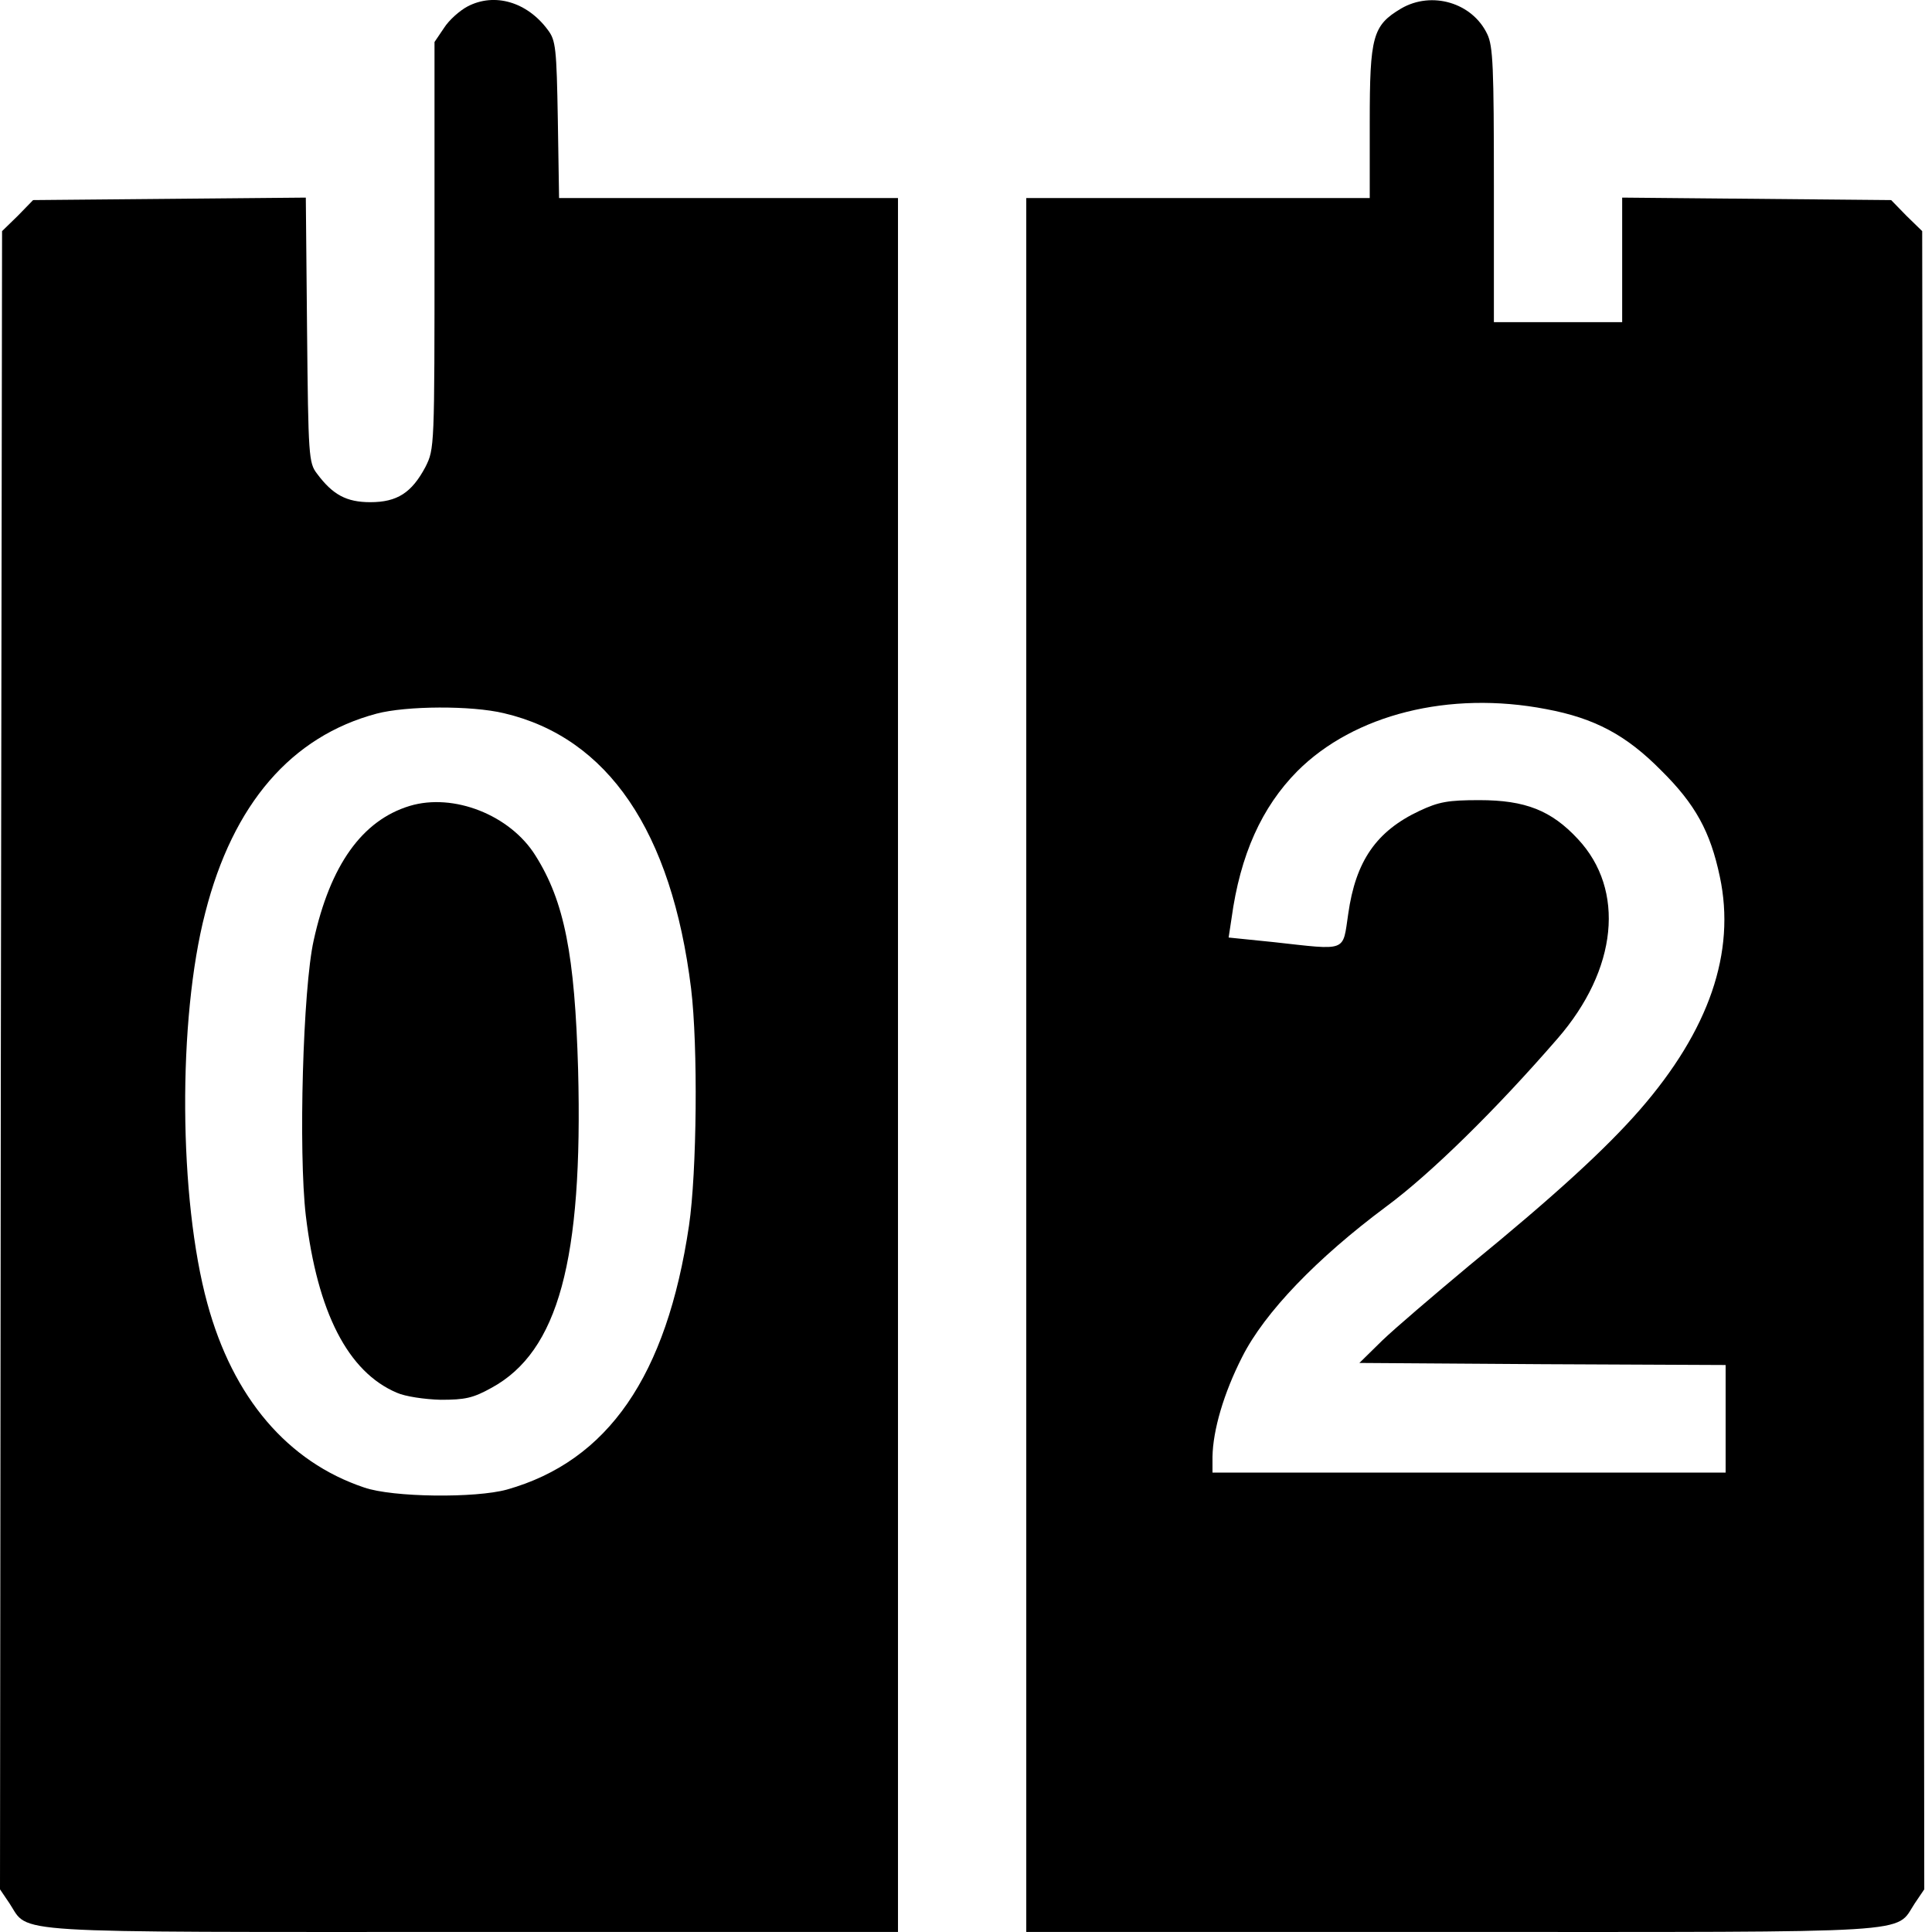
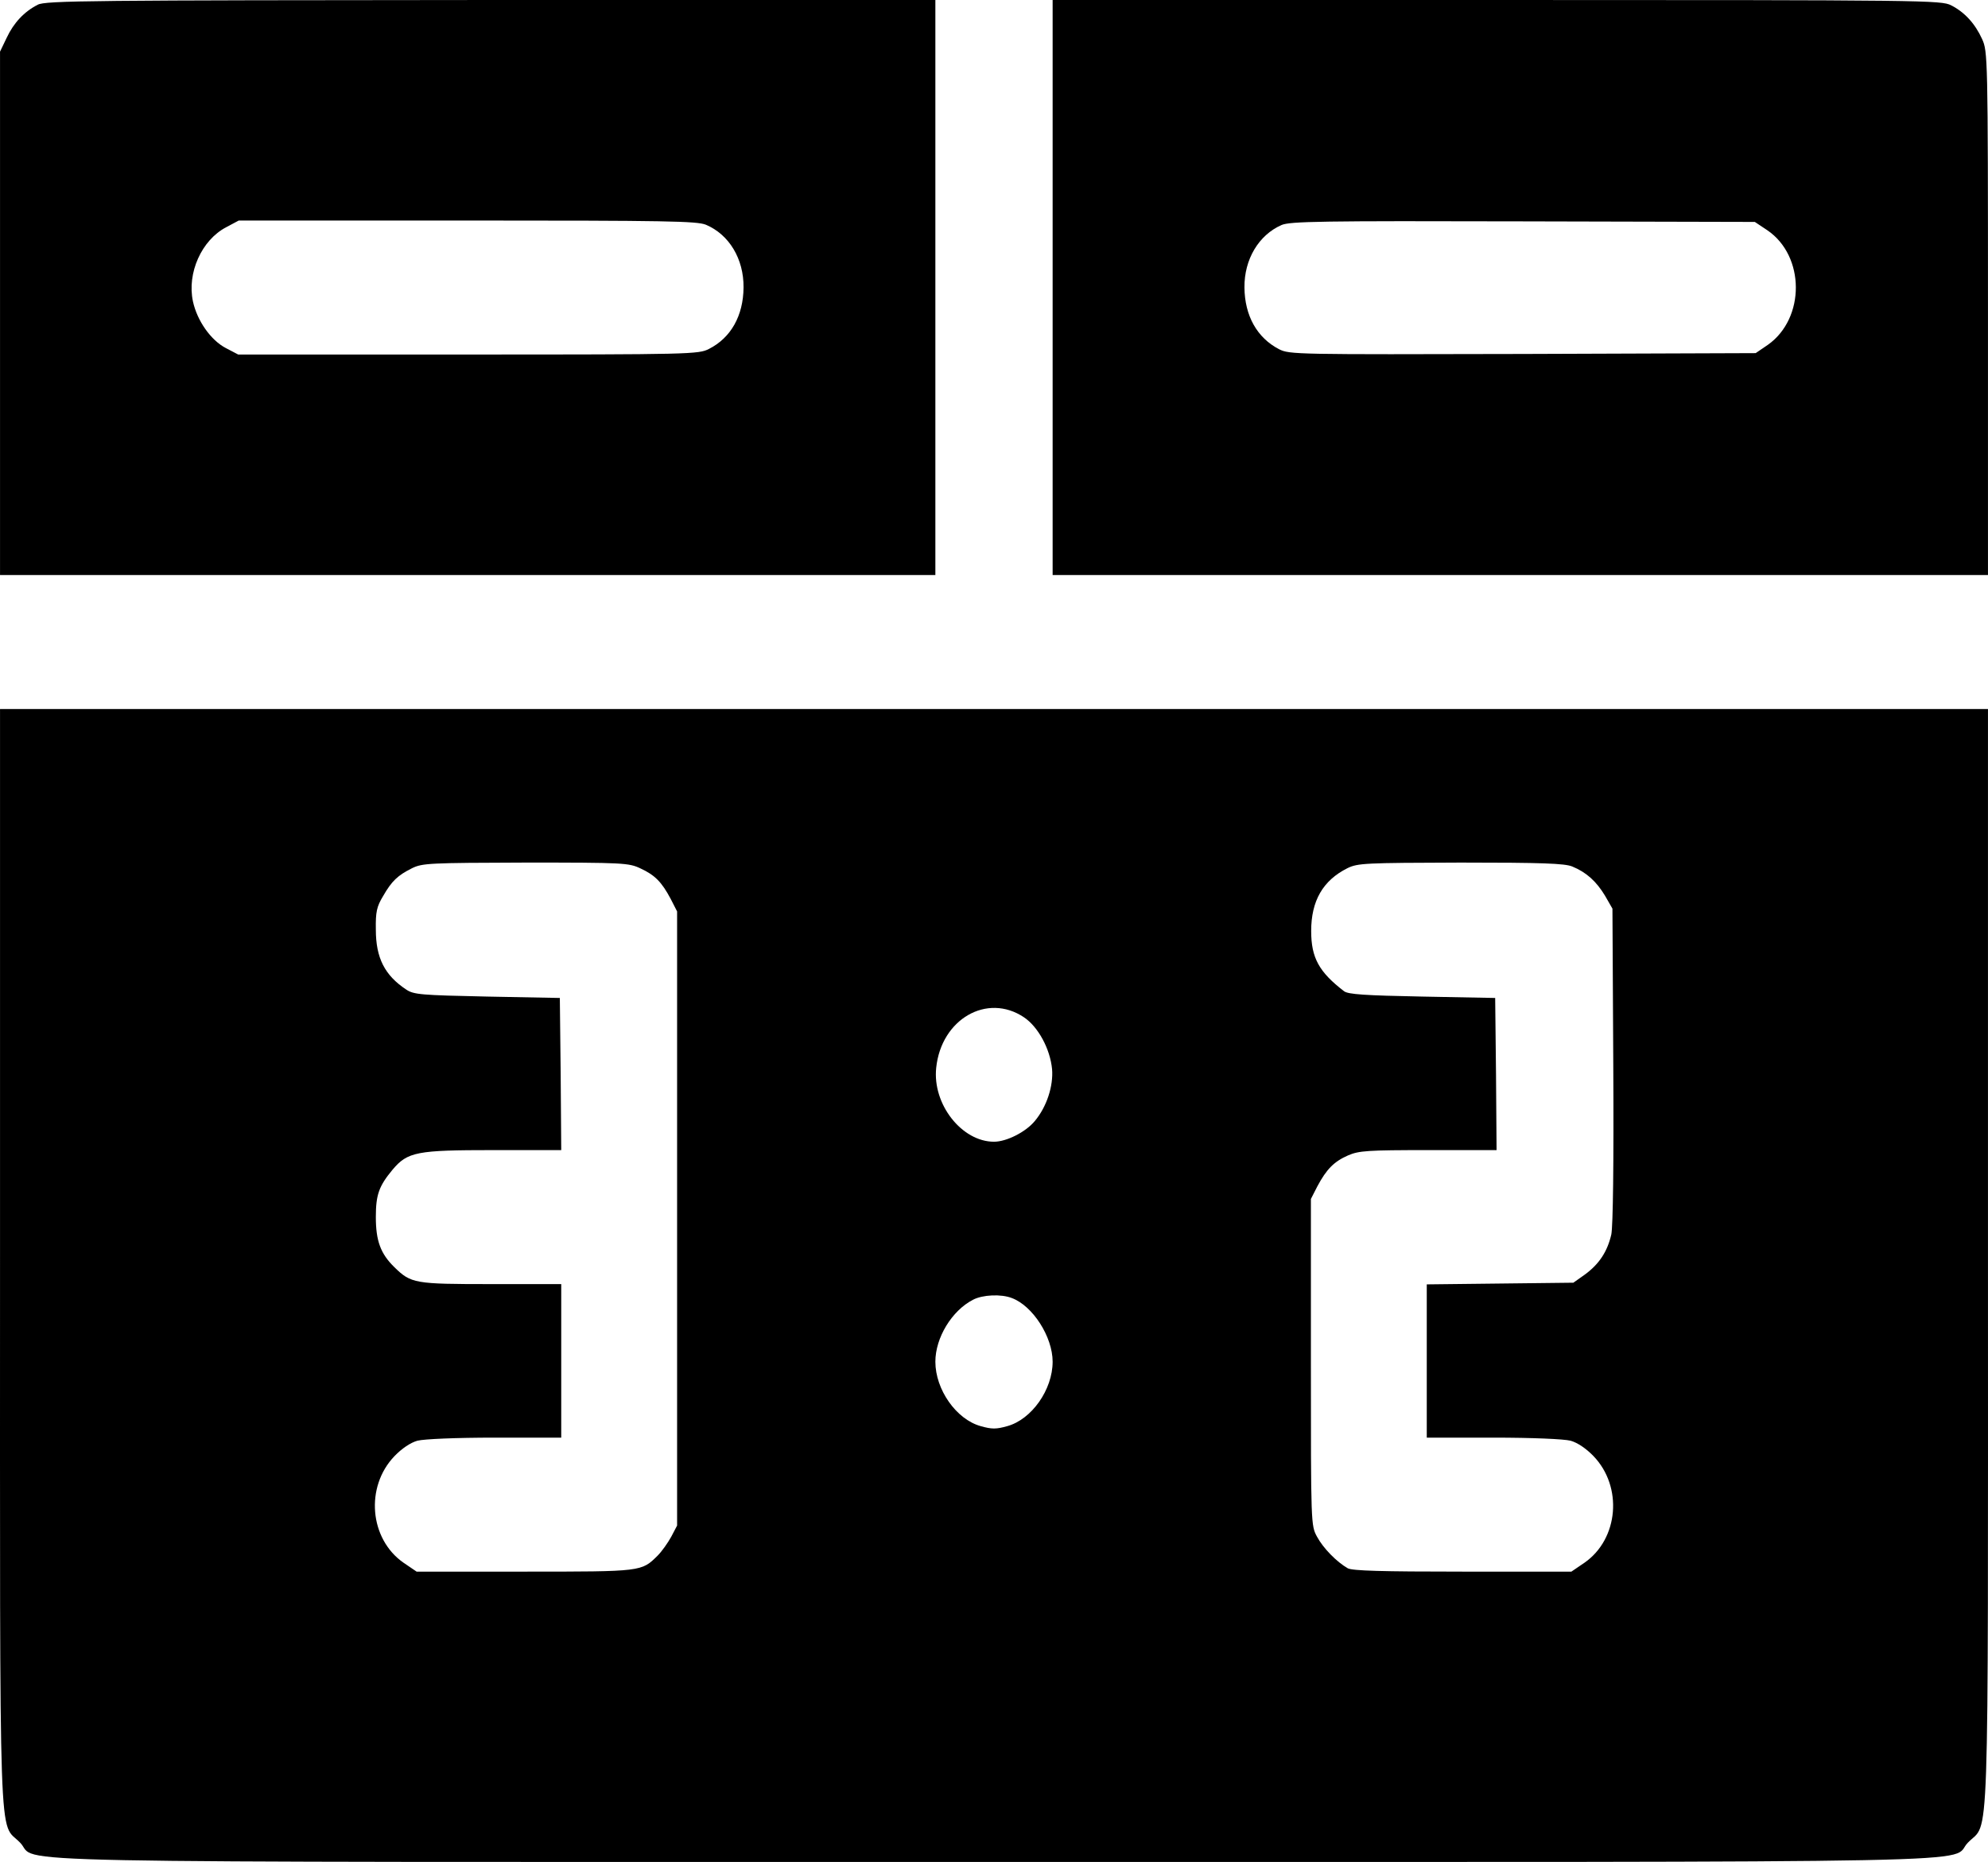
- <svg xmlns="http://www.w3.org/2000/svg" version="1.0" preserveAspectRatio="xMidYMid meet" viewBox="47 43.15 465 466.86">
-   <g transform="translate(0,553) scale(0.1,-0.1)" fill="#000000" stroke="none">
-     <path d="M1600 5083 c-19 -10 -45 -33 -57 -52 l-23 -34 0 -491 c0 -490 0 -492 -22 -536 -33 -62 -68 -85 -133 -85 -58 0 -91 18 -129 69 -20 26 -21 42 -24 347 l-3 320 -329 -3 -330 -3 -37 -38 -38 -37 -3 -2004 -2 -2003 23 -34 c49 -74 -27 -69 1120 -69 l1027 0 0 2095 0 2095 -409 0 -410 0 -3 189 c-3 173 -5 192 -24 217 -50 68 -129 91 -194 57z m88 -1708 c251 -59 405 -285 452 -665 17 -140 14 -444 -5 -573 -54 -364 -196 -569 -440 -638 -76 -21 -276 -19 -345 5 -185 62 -317 217 -379 445 -69 252 -72 686 -5 944 67 263 208 426 414 481 72 19 229 20 308 1z" />
-     <path d="M1460 3151 c-115 -35 -192 -143 -232 -325 -26 -116 -37 -511 -19 -665 28 -234 102 -378 220 -428 20 -9 67 -16 106 -17 59 0 78 4 123 29 161 88 221 308 209 769 -8 277 -33 406 -103 517 -61 98 -198 152 -304 120z" />
-     <path d="M3856 5078 c-69 -41 -76 -67 -76 -275 l0 -183 -415 0 -415 0 0 -2095 0 -2095 1028 0 c1146 0 1070 -5 1119 69 l23 34 -2 2003 -3 2004 -38 37 -37 38 -325 3 -325 3 0 -151 0 -150 -155 0 -155 0 0 331 c0 285 -2 336 -16 365 -36 76 -134 105 -208 62z m350 -1693 c118 -22 194 -63 278 -148 83 -82 119 -148 142 -257 39 -183 -26 -371 -193 -563 -82 -94 -205 -207 -413 -377 -85 -71 -180 -152 -210 -181 l-55 -54 443 -3 442 -2 0 -130 0 -130 -620 0 -620 0 0 38 c1 64 27 154 72 242 54 107 180 238 348 363 107 79 265 234 414 406 145 167 164 359 49 482 -64 69 -127 94 -238 94 -76 0 -98 -4 -145 -26 -104 -49 -154 -121 -172 -249 -14 -93 0 -88 -181 -68 l-108 11 7 46 c21 154 73 269 159 356 137 137 367 195 601 150z" />
+ <svg xmlns="http://www.w3.org/2000/svg" version="1.0" preserveAspectRatio="xMidYMid meet" viewBox="19.99 18 712.02 667.01">
+   <g transform="translate(0,703) scale(0.1,-0.1)" fill="#000000" stroke="none">
+     <path d="M335 6833 c-49 -25 -86 -65 -111 -118 l-24 -50 0 -937 0 -938 1675 0 1675 0 0 1030 0 1030 -1592 0 c-1432 -1 -1596 -2 -1623 -17z m2393 -788 c83 -35 136 -122 135 -225 -1 -101 -45 -180 -124 -220 -37 -19 -64 -20 -862 -20 l-824 0 -44 23 c-54 28 -103 98 -118 167 -22 102 31 220 119 266 l45 24 818 0 c715 0 822 -2 855 -15z" />
+     <path d="M3970 5820 l0 -1030 1675 0 1675 0 0 938 c0 921 -1 938 -21 982 -25 55 -62 96 -111 121 -36 18 -82 19 -1628 19 l-1590 0 0 -1030z m2560 205 c135 -92 136 -315 2 -410 l-44 -30 -834 -3 c-813 -2 -835 -2 -873 17 -79 41 -123 120 -124 221 -1 101 51 188 133 224 31 13 140 15 865 13 l830 -2 45 -30z" />
+     <path d="M200 2348 c0 -2199 -6 -2018 72 -2099 73 -75 -242 -69 3488 -69 3730 0 3415 -6 3488 69 78 81 72 -100 72 2099 l0 1962 -3560 0 -3560 0 0 -1962z m2294 1391 c52 -24 76 -49 108 -109 l23 -45 0 -1100 0 -1100 -21 -40 c-12 -22 -34 -53 -49 -68 -58 -57 -54 -57 -475 -57 l-388 0 -47 32 c-122 85 -138 272 -32 382 26 27 57 48 82 55 24 6 136 11 278 11 l237 0 0 275 0 275 -251 0 c-274 0 -287 2 -347 61 -49 48 -66 94 -66 179 0 80 11 111 60 170 54 64 87 70 360 70 l244 0 -2 273 -3 272 -260 5 c-237 5 -263 7 -290 25 -77 51 -109 113 -109 215 -1 63 3 82 26 120 31 54 52 74 104 100 37 18 62 19 407 20 350 0 369 -1 411 -21z m3337 7 c51 -21 86 -53 117 -104 l27 -47 3 -559 c2 -357 -1 -577 -7 -608 -14 -61 -43 -106 -95 -144 l-41 -29 -262 -3 -263 -3 0 -274 0 -275 238 0 c141 0 253 -5 277 -11 25 -7 56 -28 82 -55 106 -110 90 -297 -32 -382 l-47 -32 -389 0 c-293 0 -395 3 -412 12 -40 23 -88 72 -110 113 -22 40 -22 44 -22 625 l0 585 23 45 c33 62 60 89 110 111 39 17 71 19 288 19 l244 0 -2 273 -3 272 -261 5 c-207 4 -265 8 -280 19 -90 69 -118 120 -118 216 0 108 42 181 130 225 37 18 62 19 405 20 293 0 373 -3 400 -14z m-1964 -540 c51 -34 94 -113 101 -186 5 -60 -19 -135 -62 -186 -32 -39 -101 -74 -146 -74 -115 0 -221 134 -207 265 18 174 182 269 314 181z m-43 -1006 c75 -28 146 -139 146 -228 0 -100 -75 -207 -163 -231 -39 -11 -55 -11 -94 0 -88 24 -163 131 -163 231 0 86 59 183 135 222 34 18 101 21 139 6z" />
  </g>
</svg>
